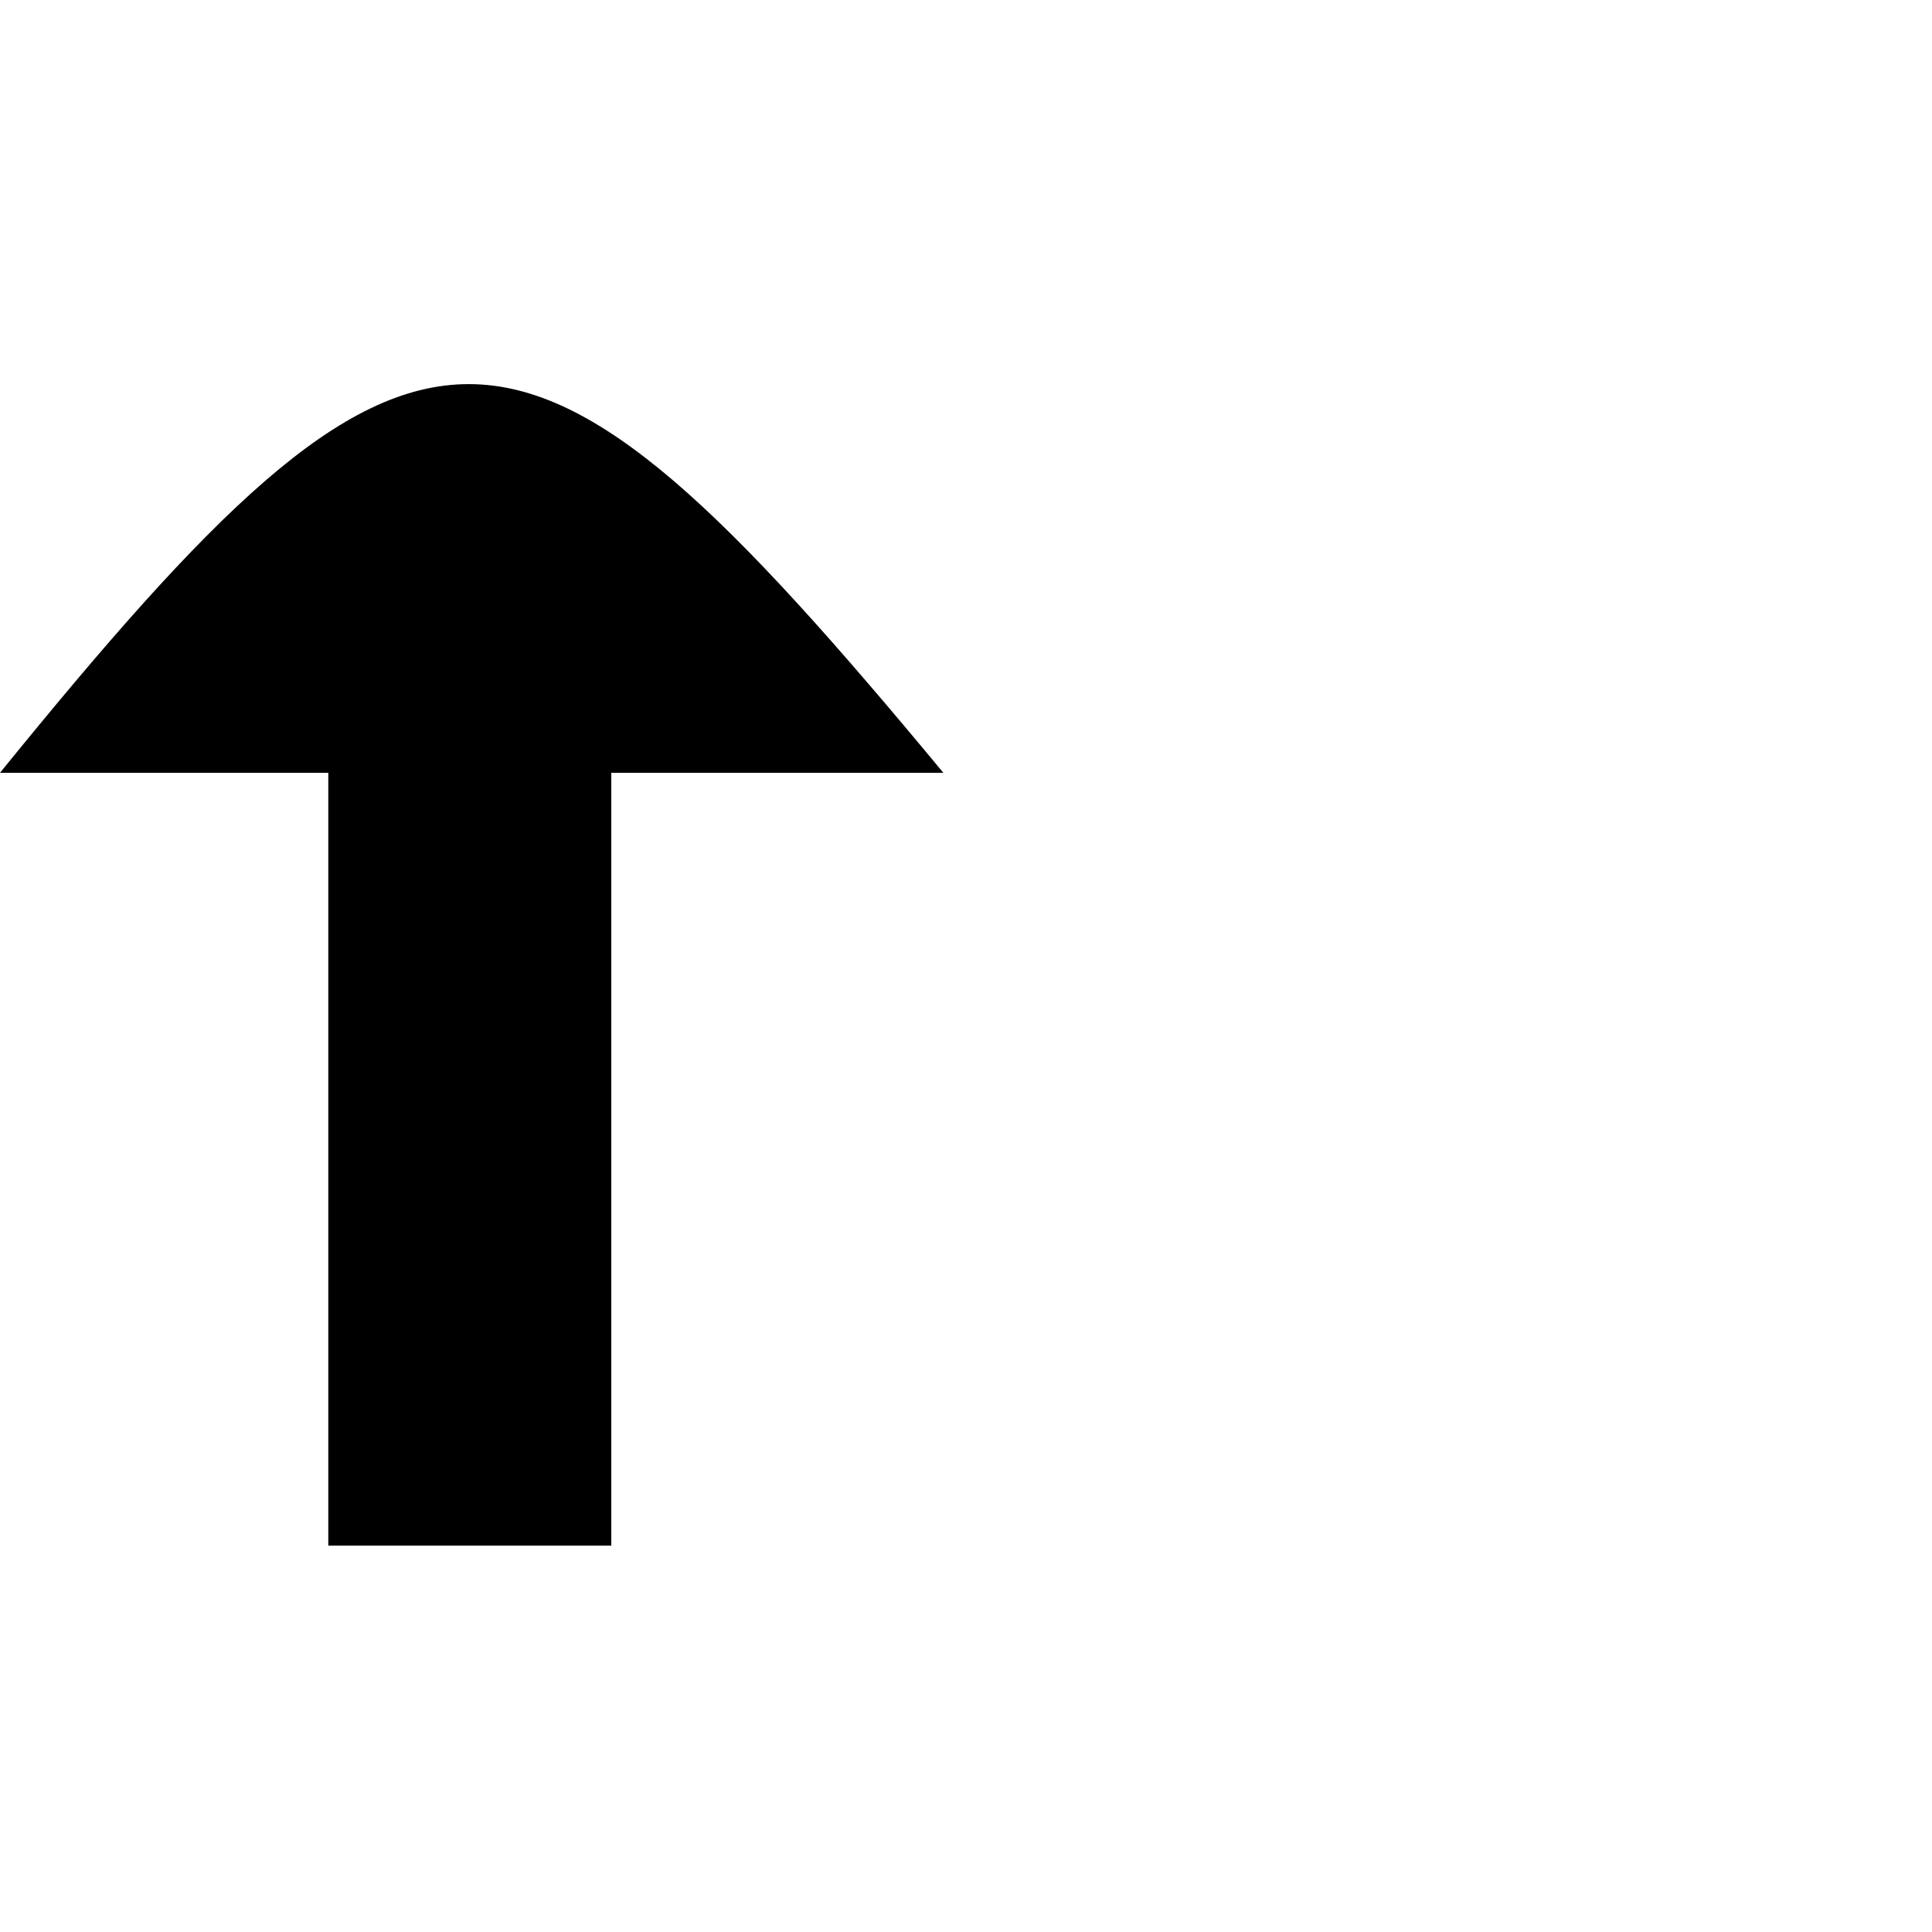
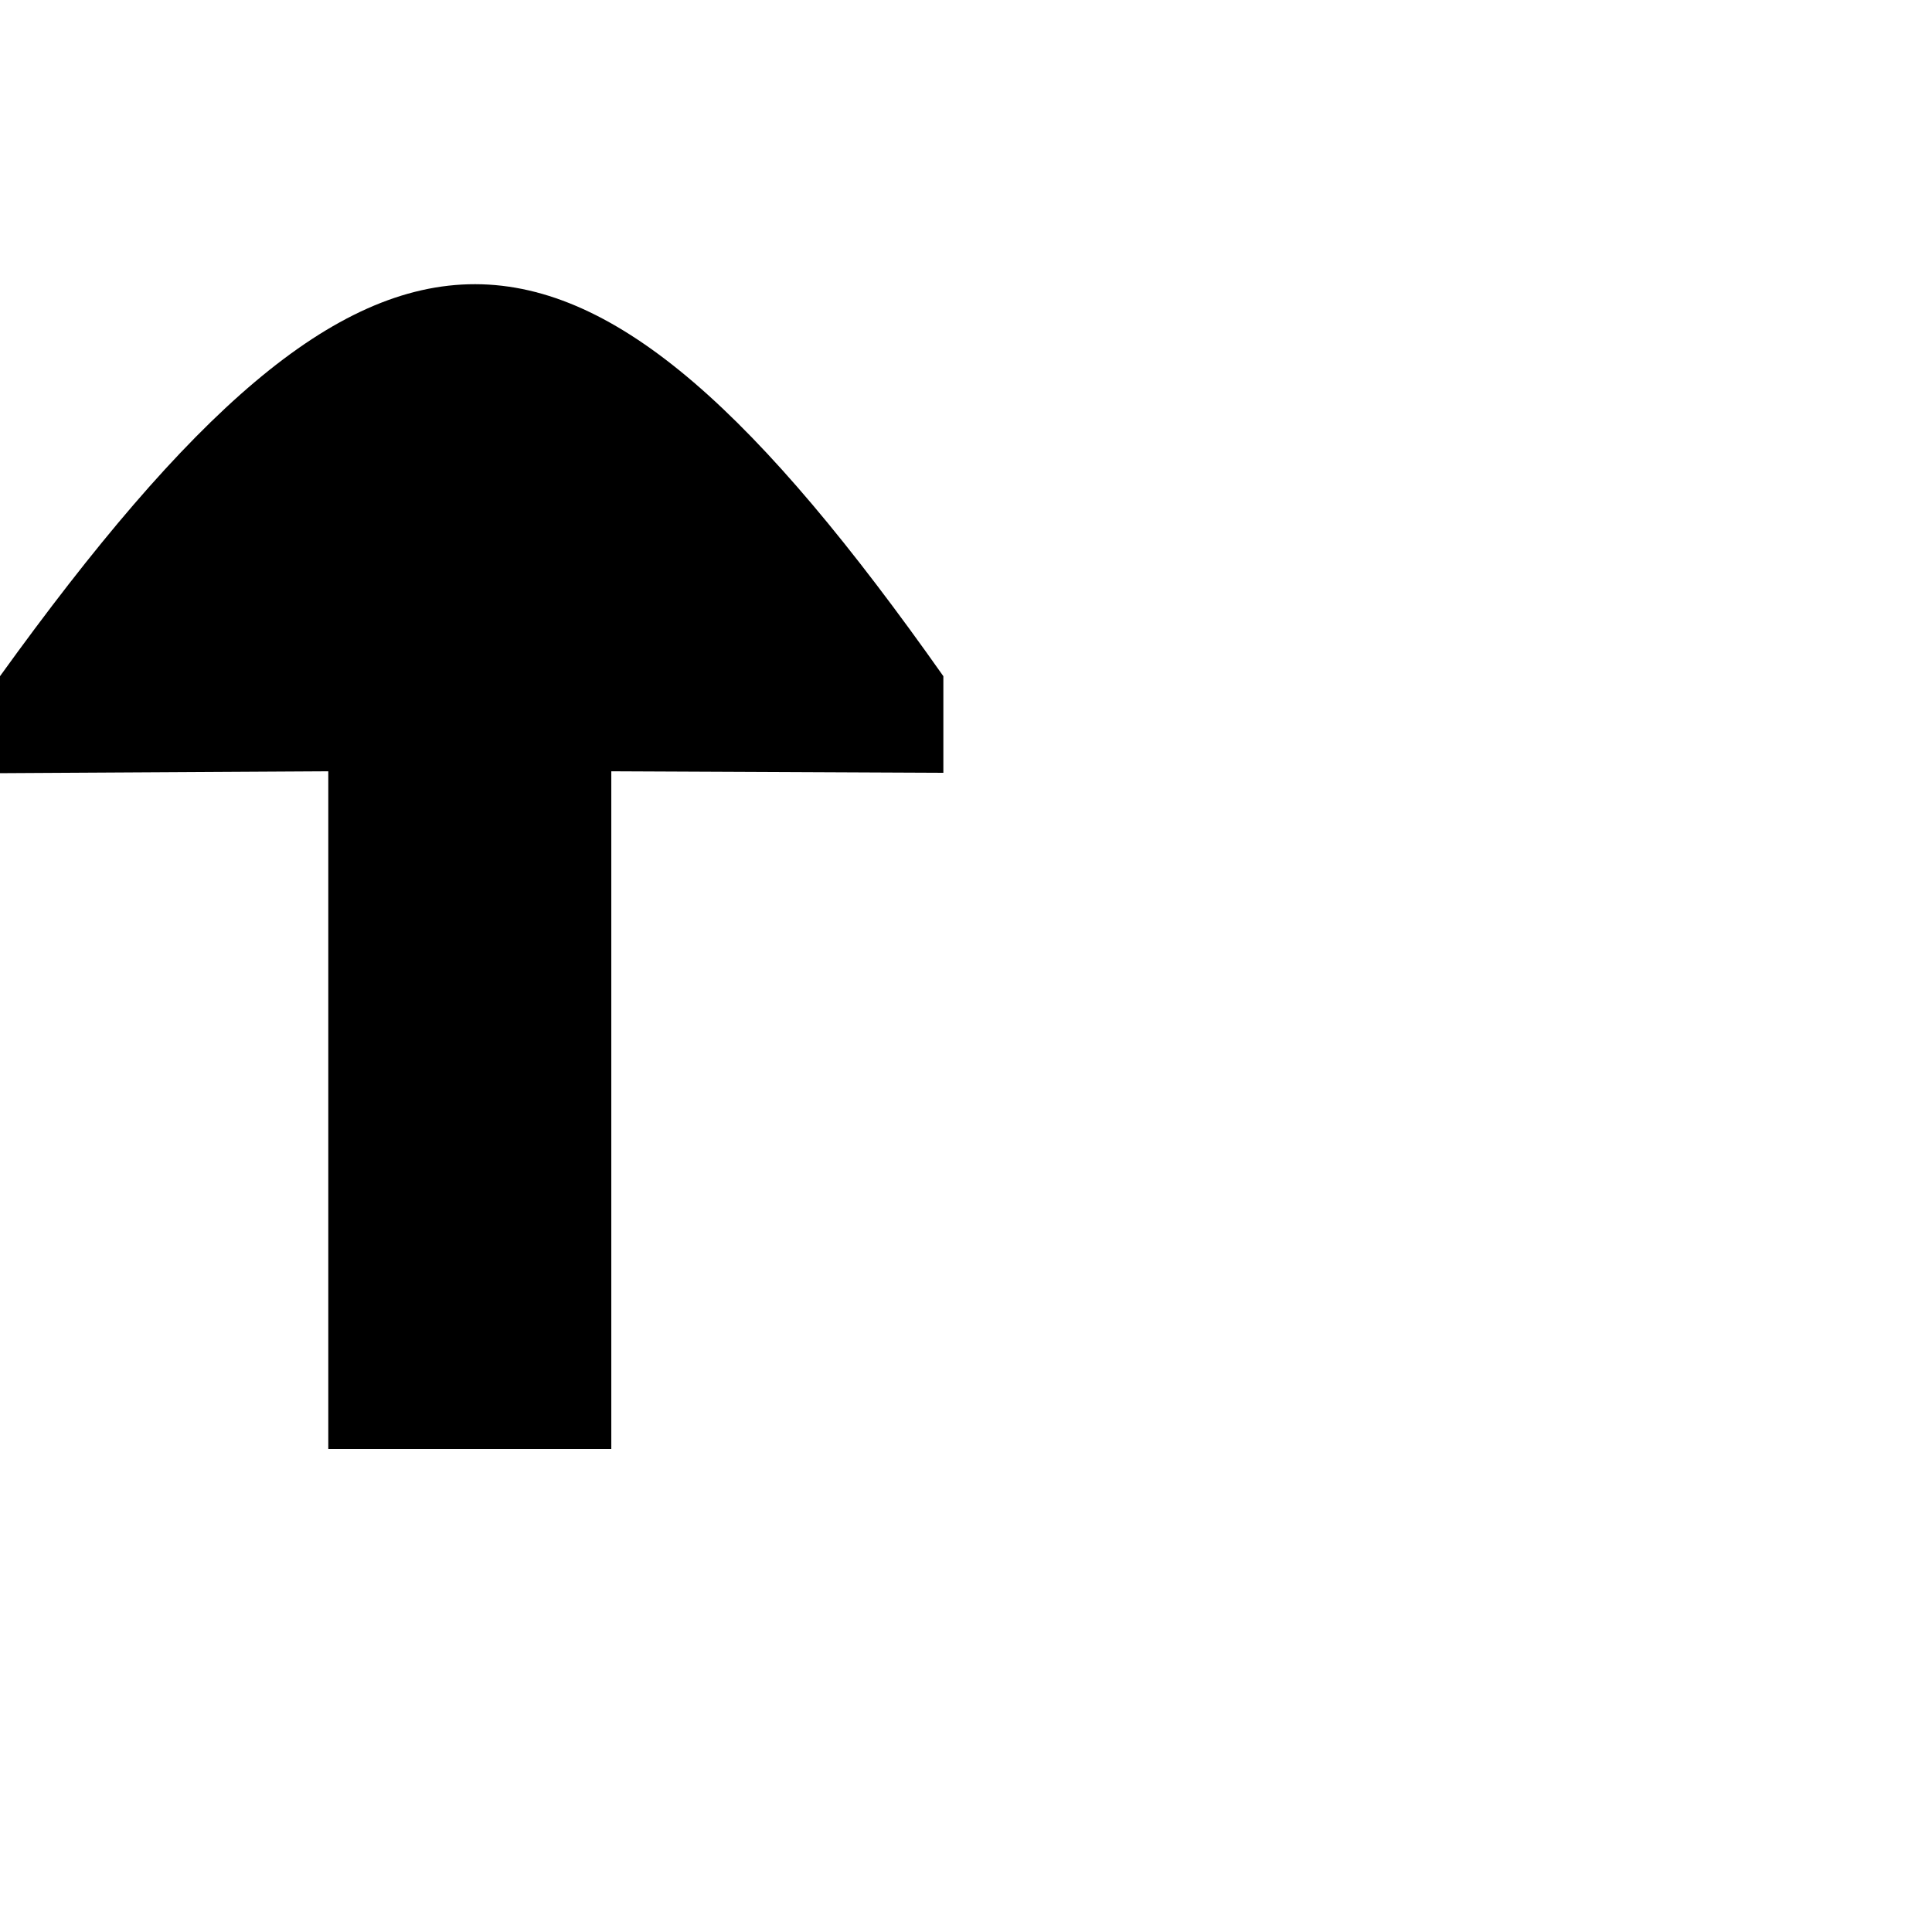
<svg xmlns="http://www.w3.org/2000/svg" height="1024" width="1024" version="1.1" id="svg4375" viewBox="0 0 1024 1024" xml:space="preserve">
  <defs id="defs4">
    <linearGradient id="linearGradient8000">
      <stop style="stop-color:#000000;stop-opacity:1;" offset="0" id="stop7998" />
    </linearGradient>
    <clipPath clipPathUnits="userSpaceOnUse" id="clipPath6029">
      <g id="use6031" />
    </clipPath>
  </defs>
  <g id="layer1" style="display:inline">
-     <path style="fill:#000000" d="m 0,409.6 c 223.604,-275.502 273.074,-273.844 500,0 H 324 V 819.2 H 174 V 409.6 Z" id="path9369" />
+     <path style="fill:#000000" d="m 0,358.4 c 200,-277.541 305.048,-276.507 500,0 v 51.2 L 324,408.8 V 768 H 174 V 408.8 l -174,1 z" id="path9369" />
  </g>
</svg>
